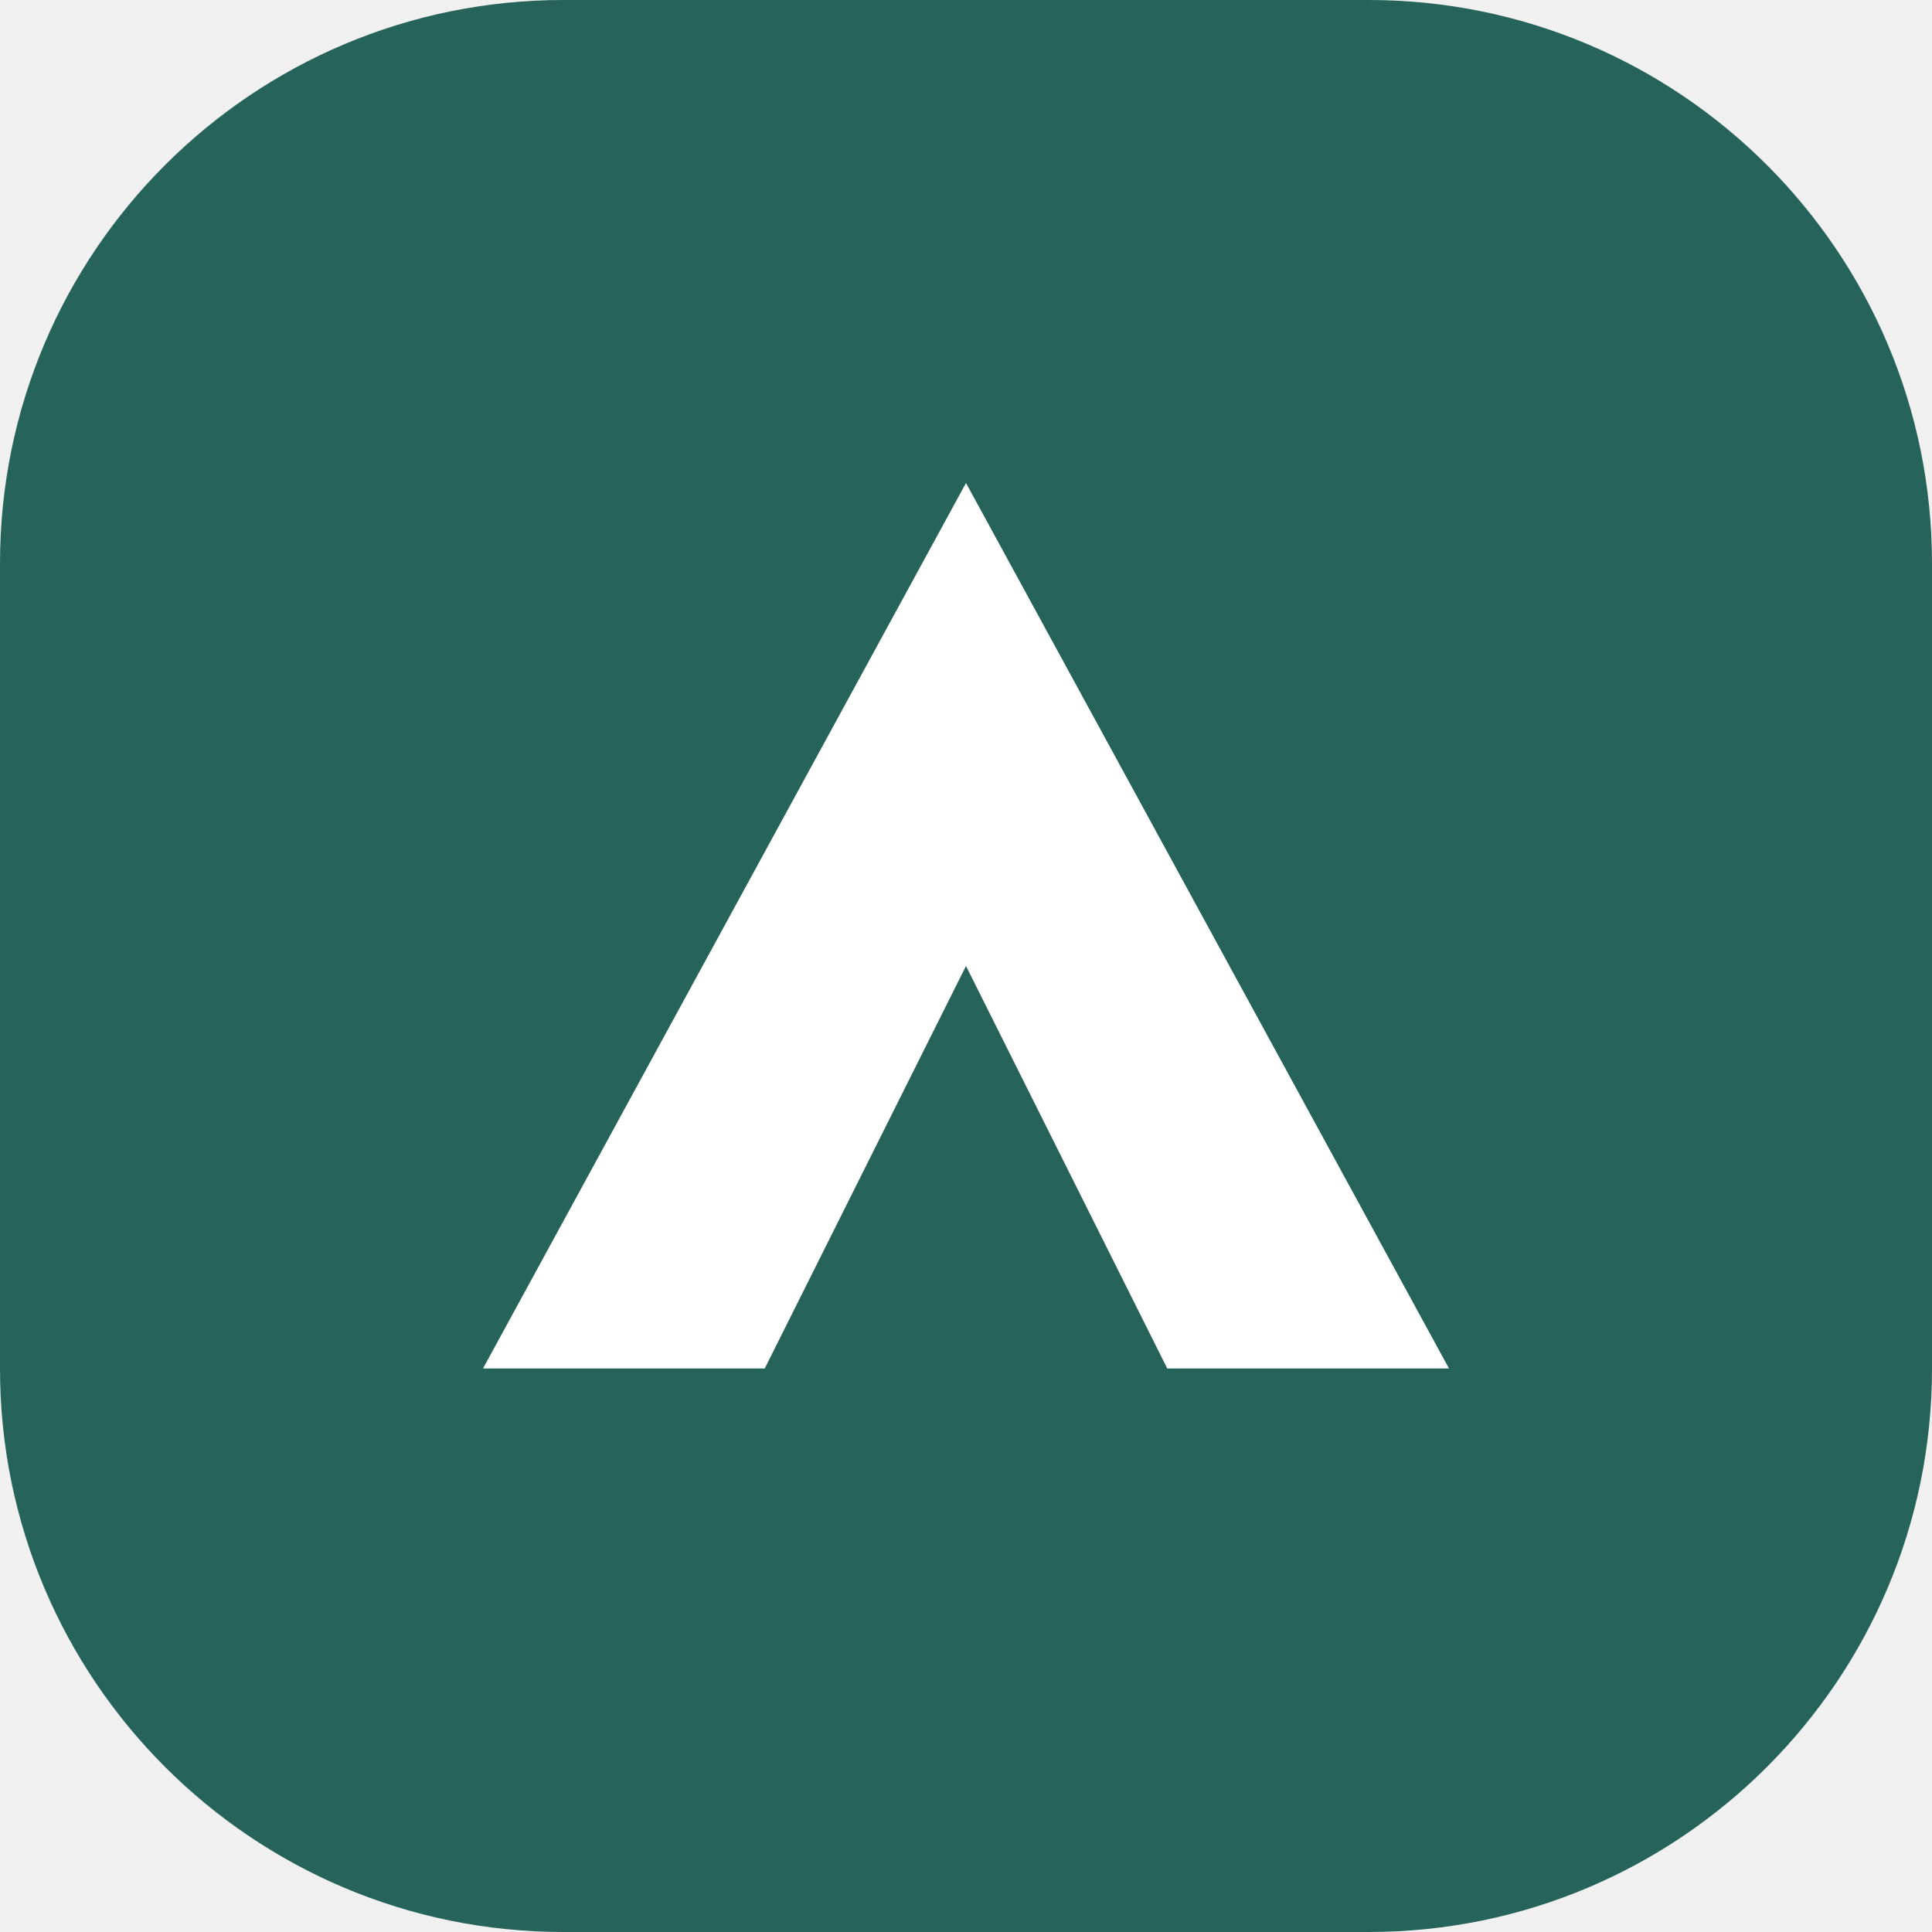
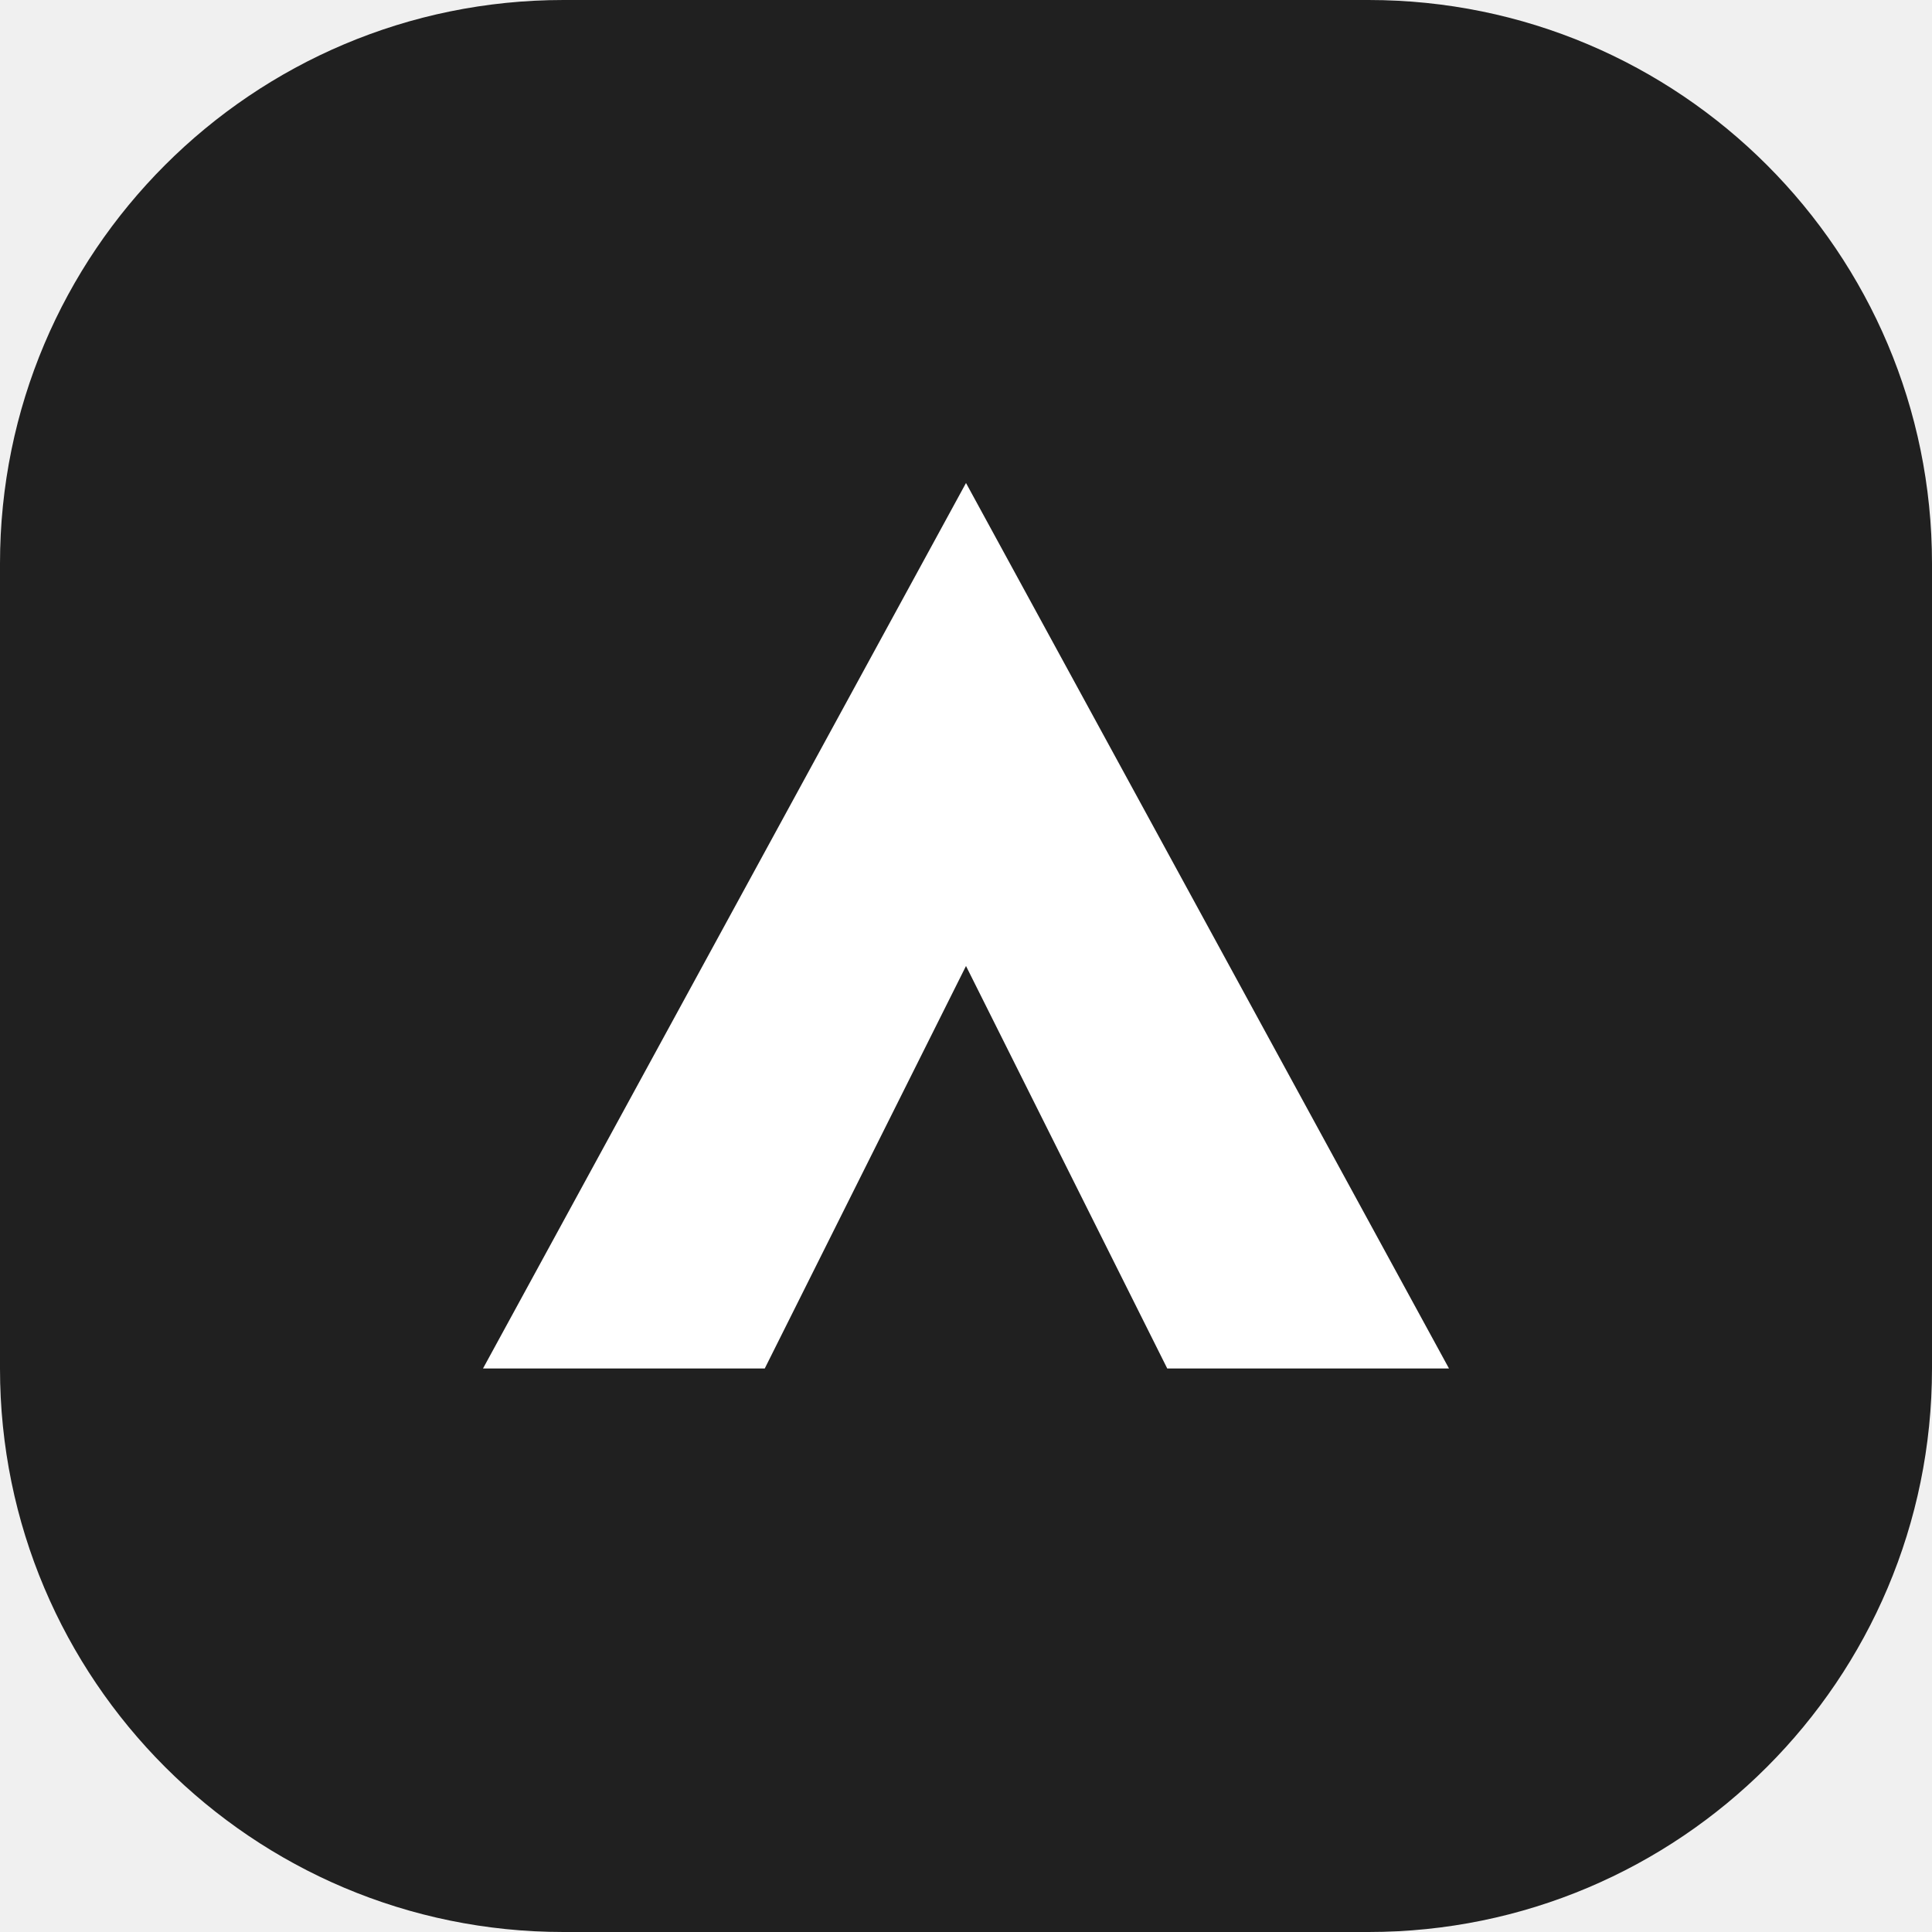
<svg xmlns="http://www.w3.org/2000/svg" width="48" height="48" viewBox="0 0 48 48">
-   <rect width="48" height="48" rx="14" fill="#25635b" />
+   <rect width="48" height="48" rx="14" fill="#202020" />
  <path d="M12 34 24 12l12 22h-7l-5-10-5 10Z" fill="white" />
</svg>
